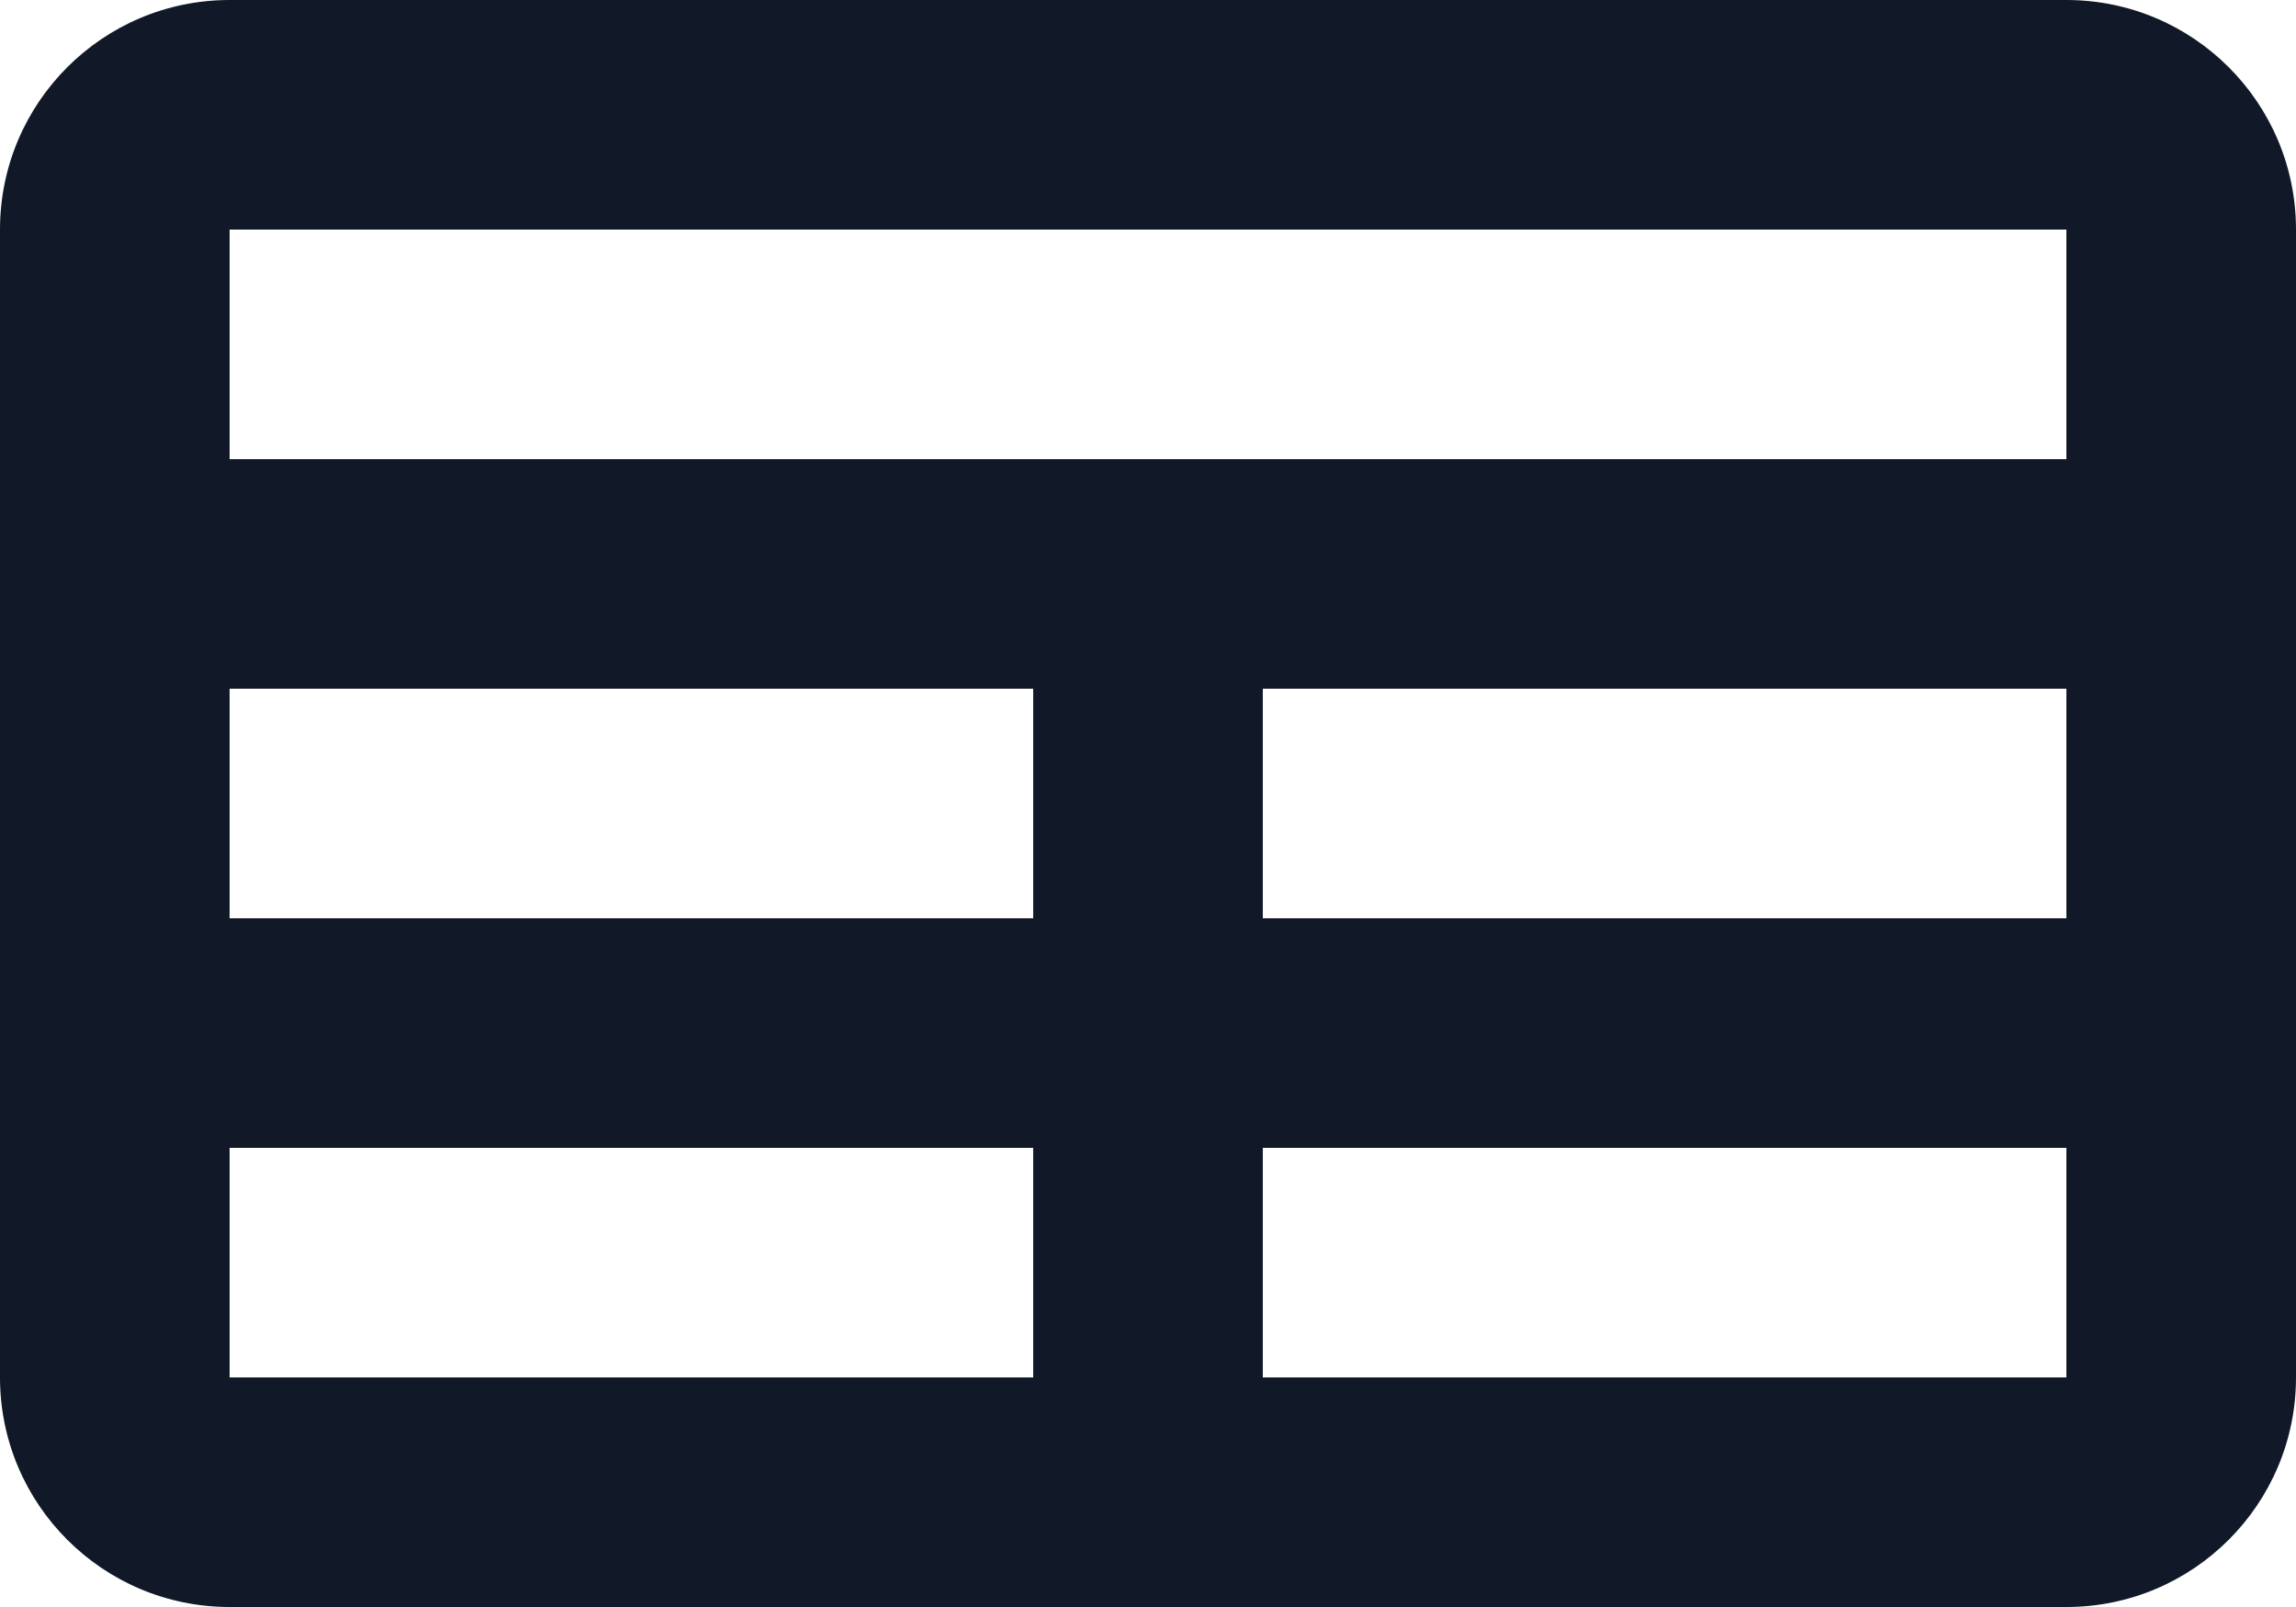
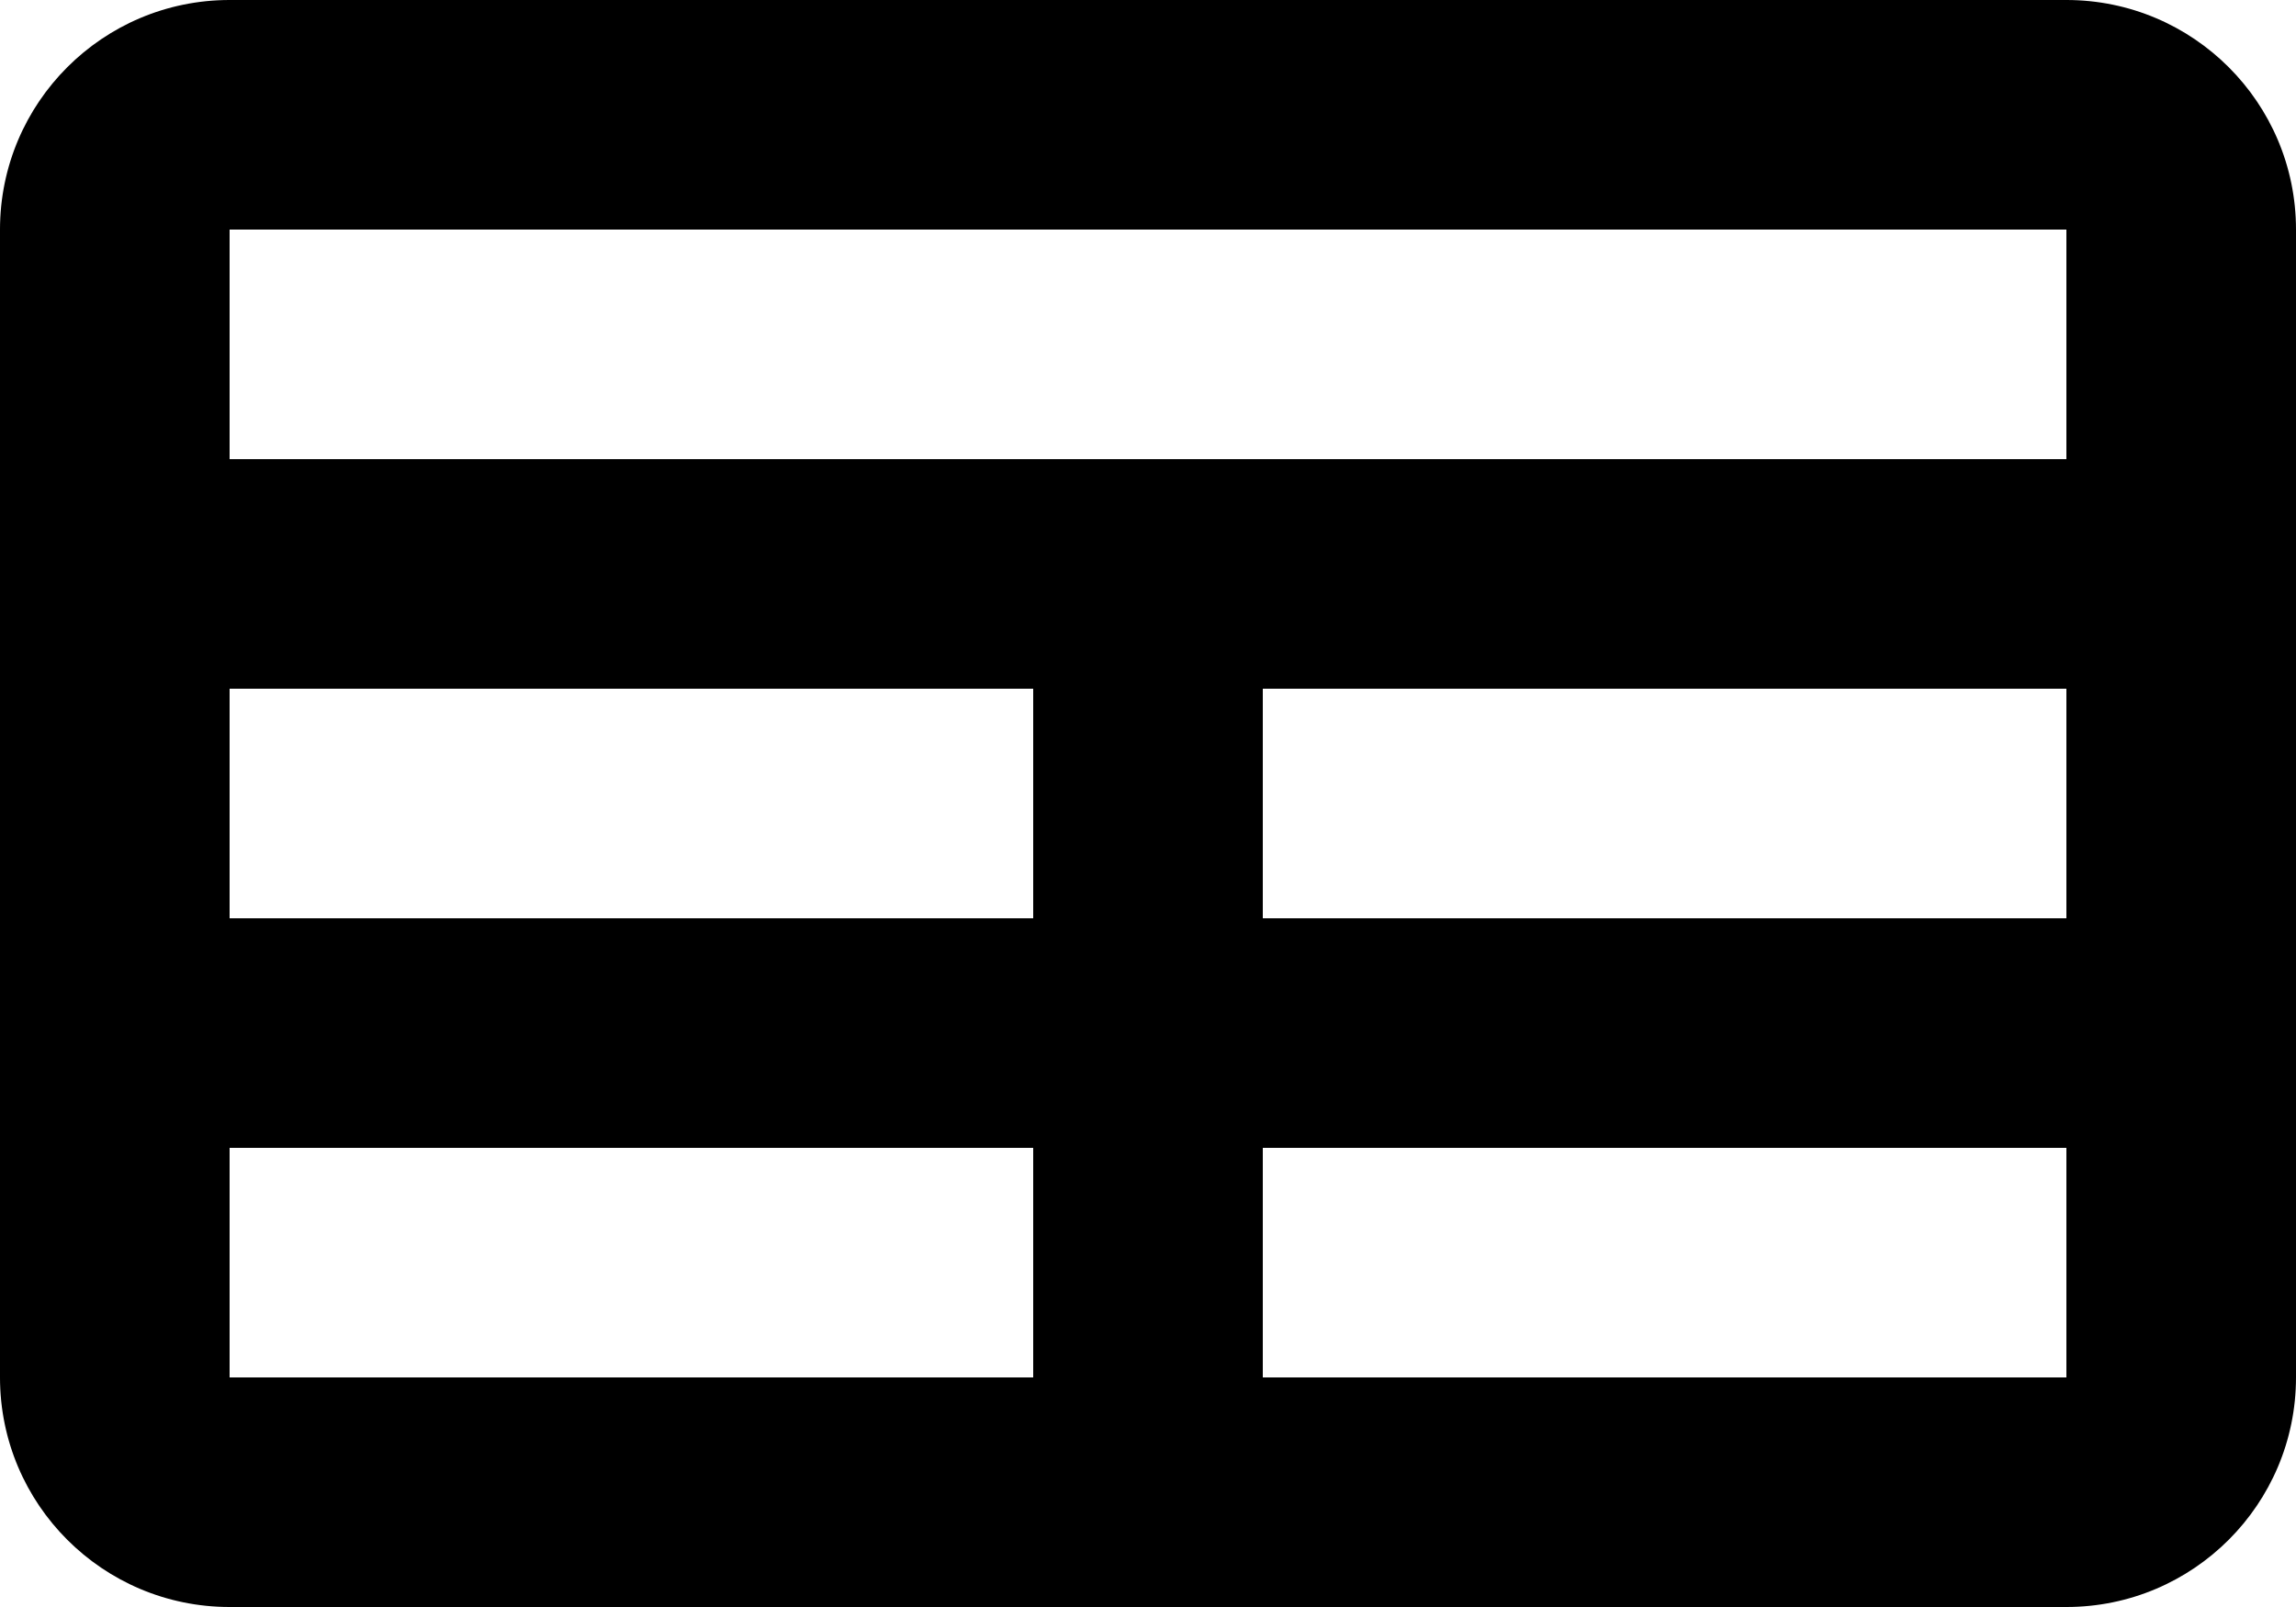
<svg xmlns="http://www.w3.org/2000/svg" fill="none" viewBox="0 0 20 14">
-   <path fill="#111928" d="M1 8a1 1 0 0 0 0 2V8Zm18 2a1 1 0 1 0 0-2v2ZM2 2h16V0H2v2Zm16 0h2a2 2 0 0 0-2-2v2Zm0 0v10h2V2h-2Zm0 10v2a2 2 0 0 0 2-2h-2Zm0 0H2v2h16v-2ZM2 12H0a2 2 0 0 0 2 2v-2Zm0 0V2H0v10h2ZM2 2V0a2 2 0 0 0-2 2h2Zm0 4h17V4H2v2Zm9 7V6H9v7h2ZM1 10h18V8H1v2Z" />
+   <path fill="currentColor" d="M1 8a1 1 0 0 0 0 2V8Zm18 2a1 1 0 1 0 0-2v2ZM2 2h16V0H2v2Zm16 0h2a2 2 0 0 0-2-2v2Zm0 0v10h2V2h-2Zm0 10v2a2 2 0 0 0 2-2h-2Zm0 0H2v2h16v-2ZM2 12H0a2 2 0 0 0 2 2v-2Zm0 0V2H0v10h2ZM2 2V0a2 2 0 0 0-2 2h2Zm0 4h17V4H2v2Zm9 7V6H9v7h2ZM1 10h18V8H1v2Z" />
</svg>
